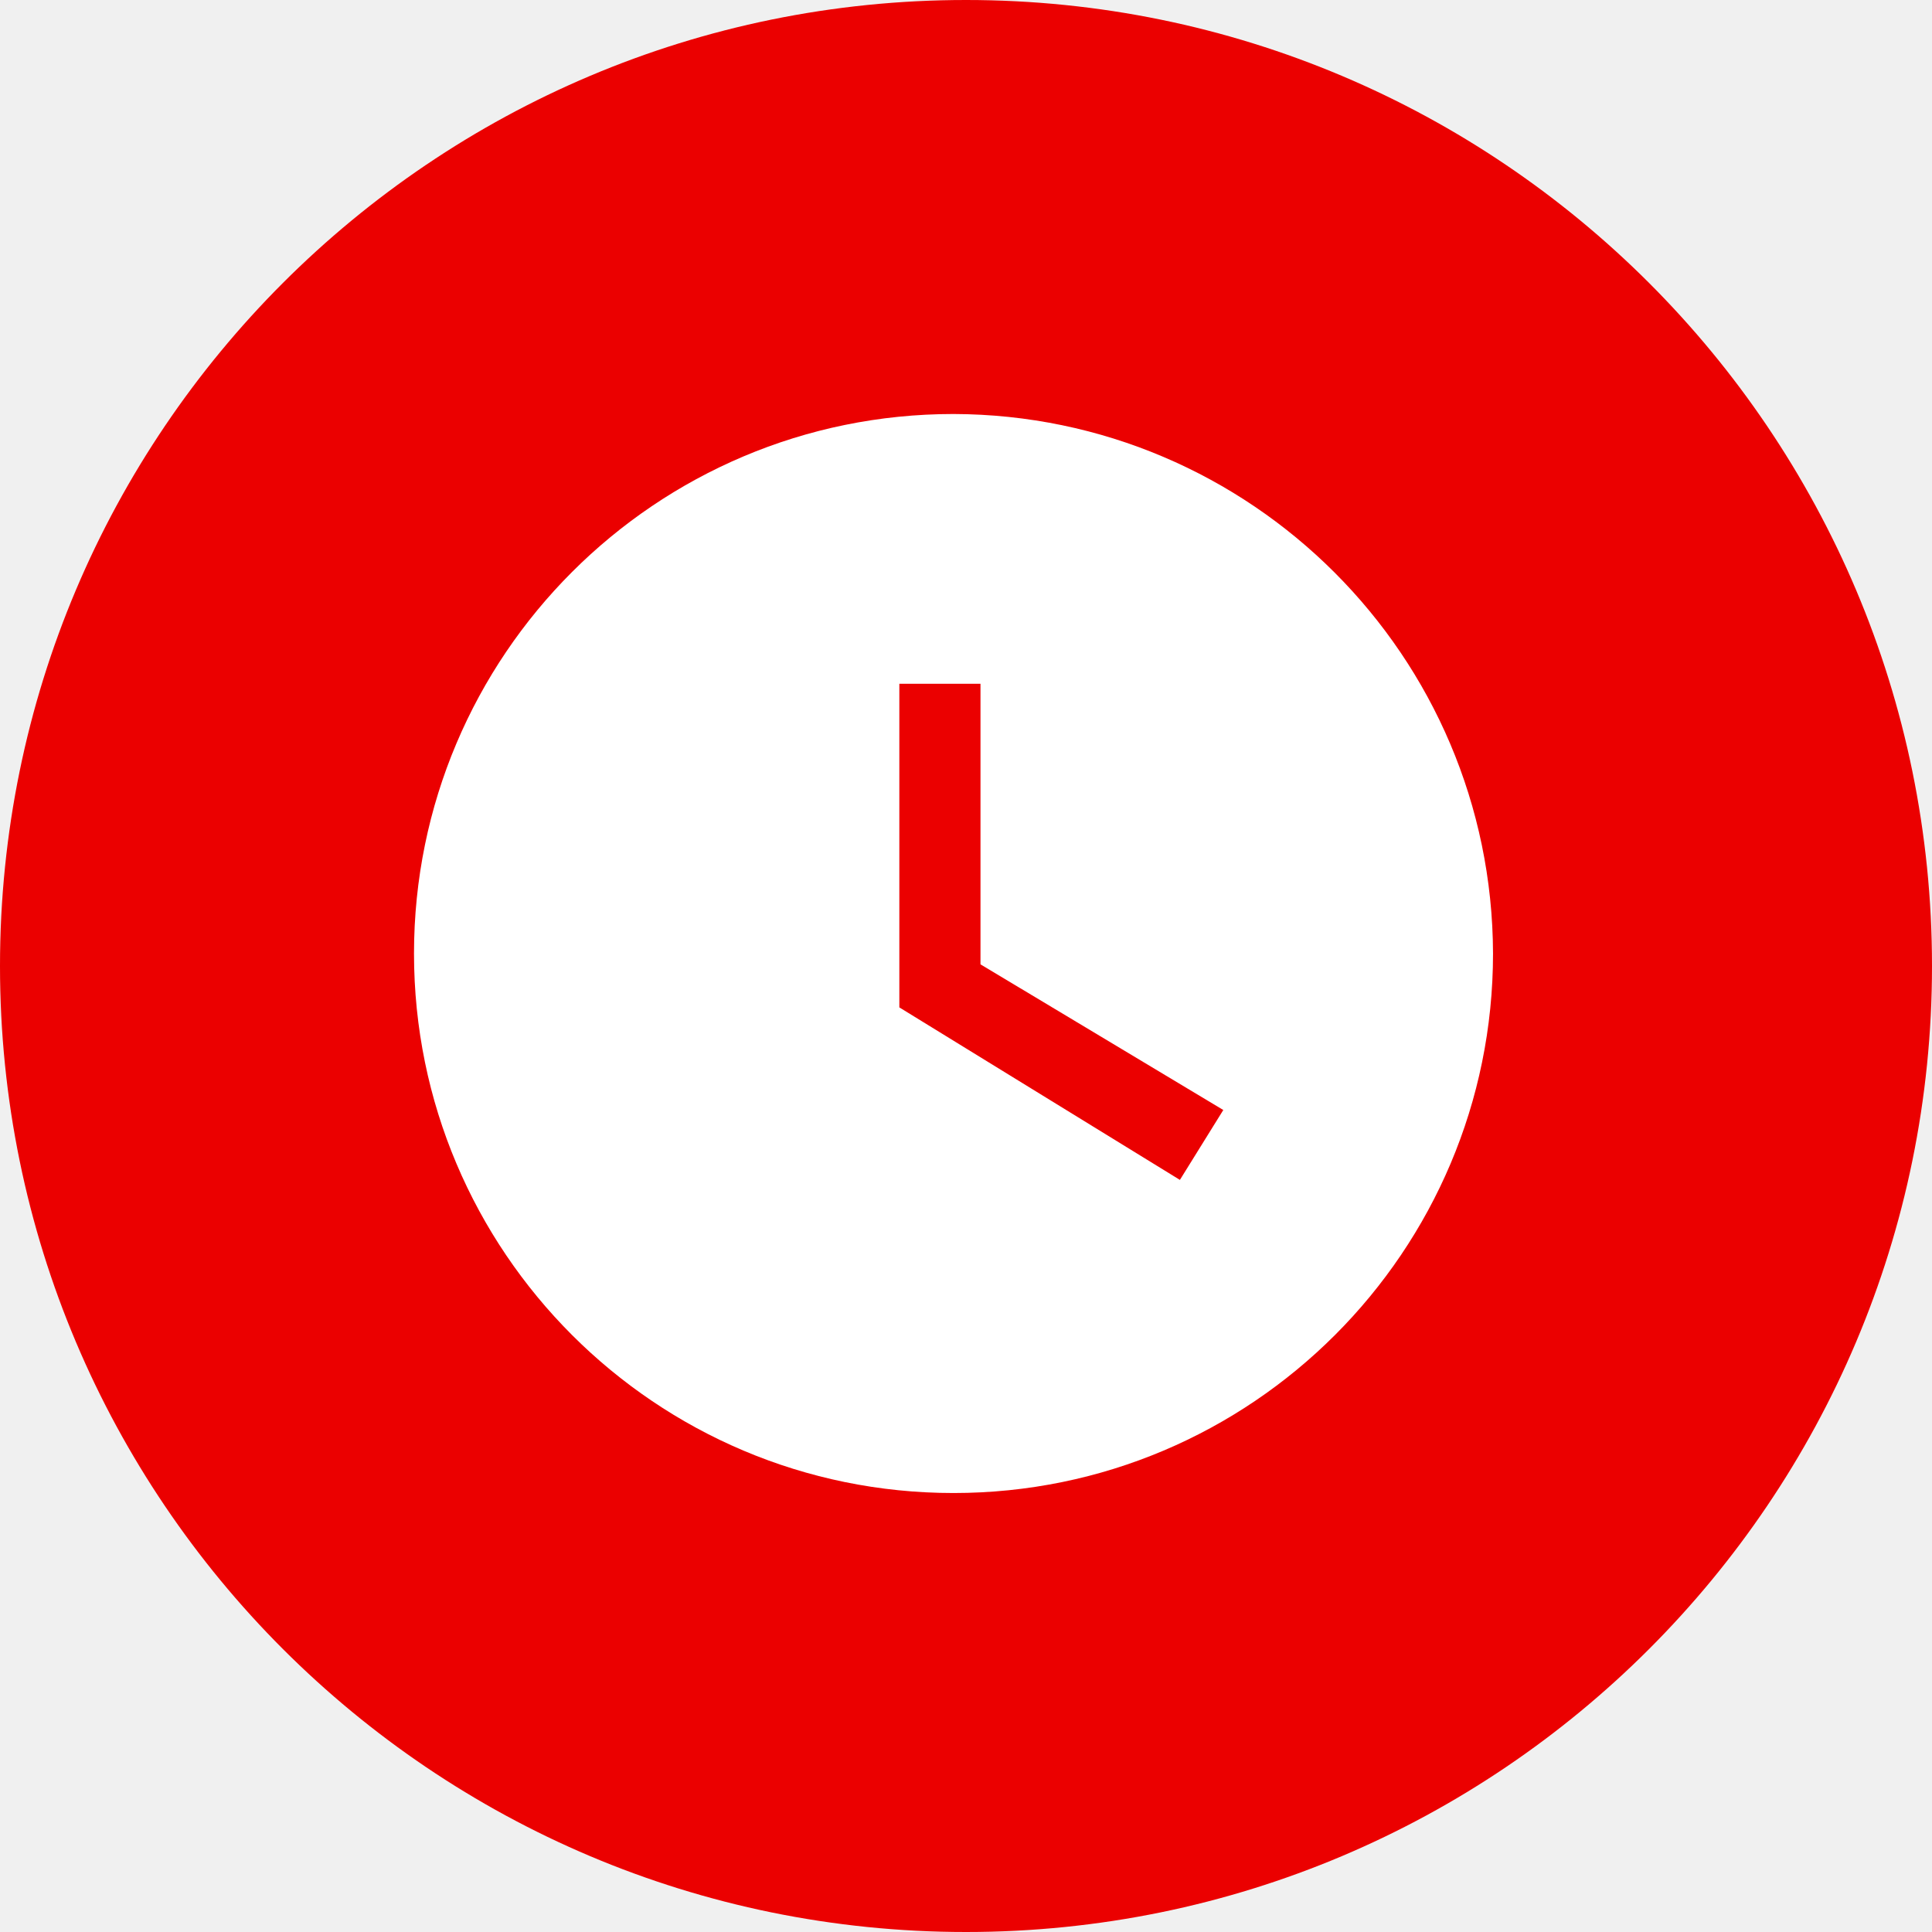
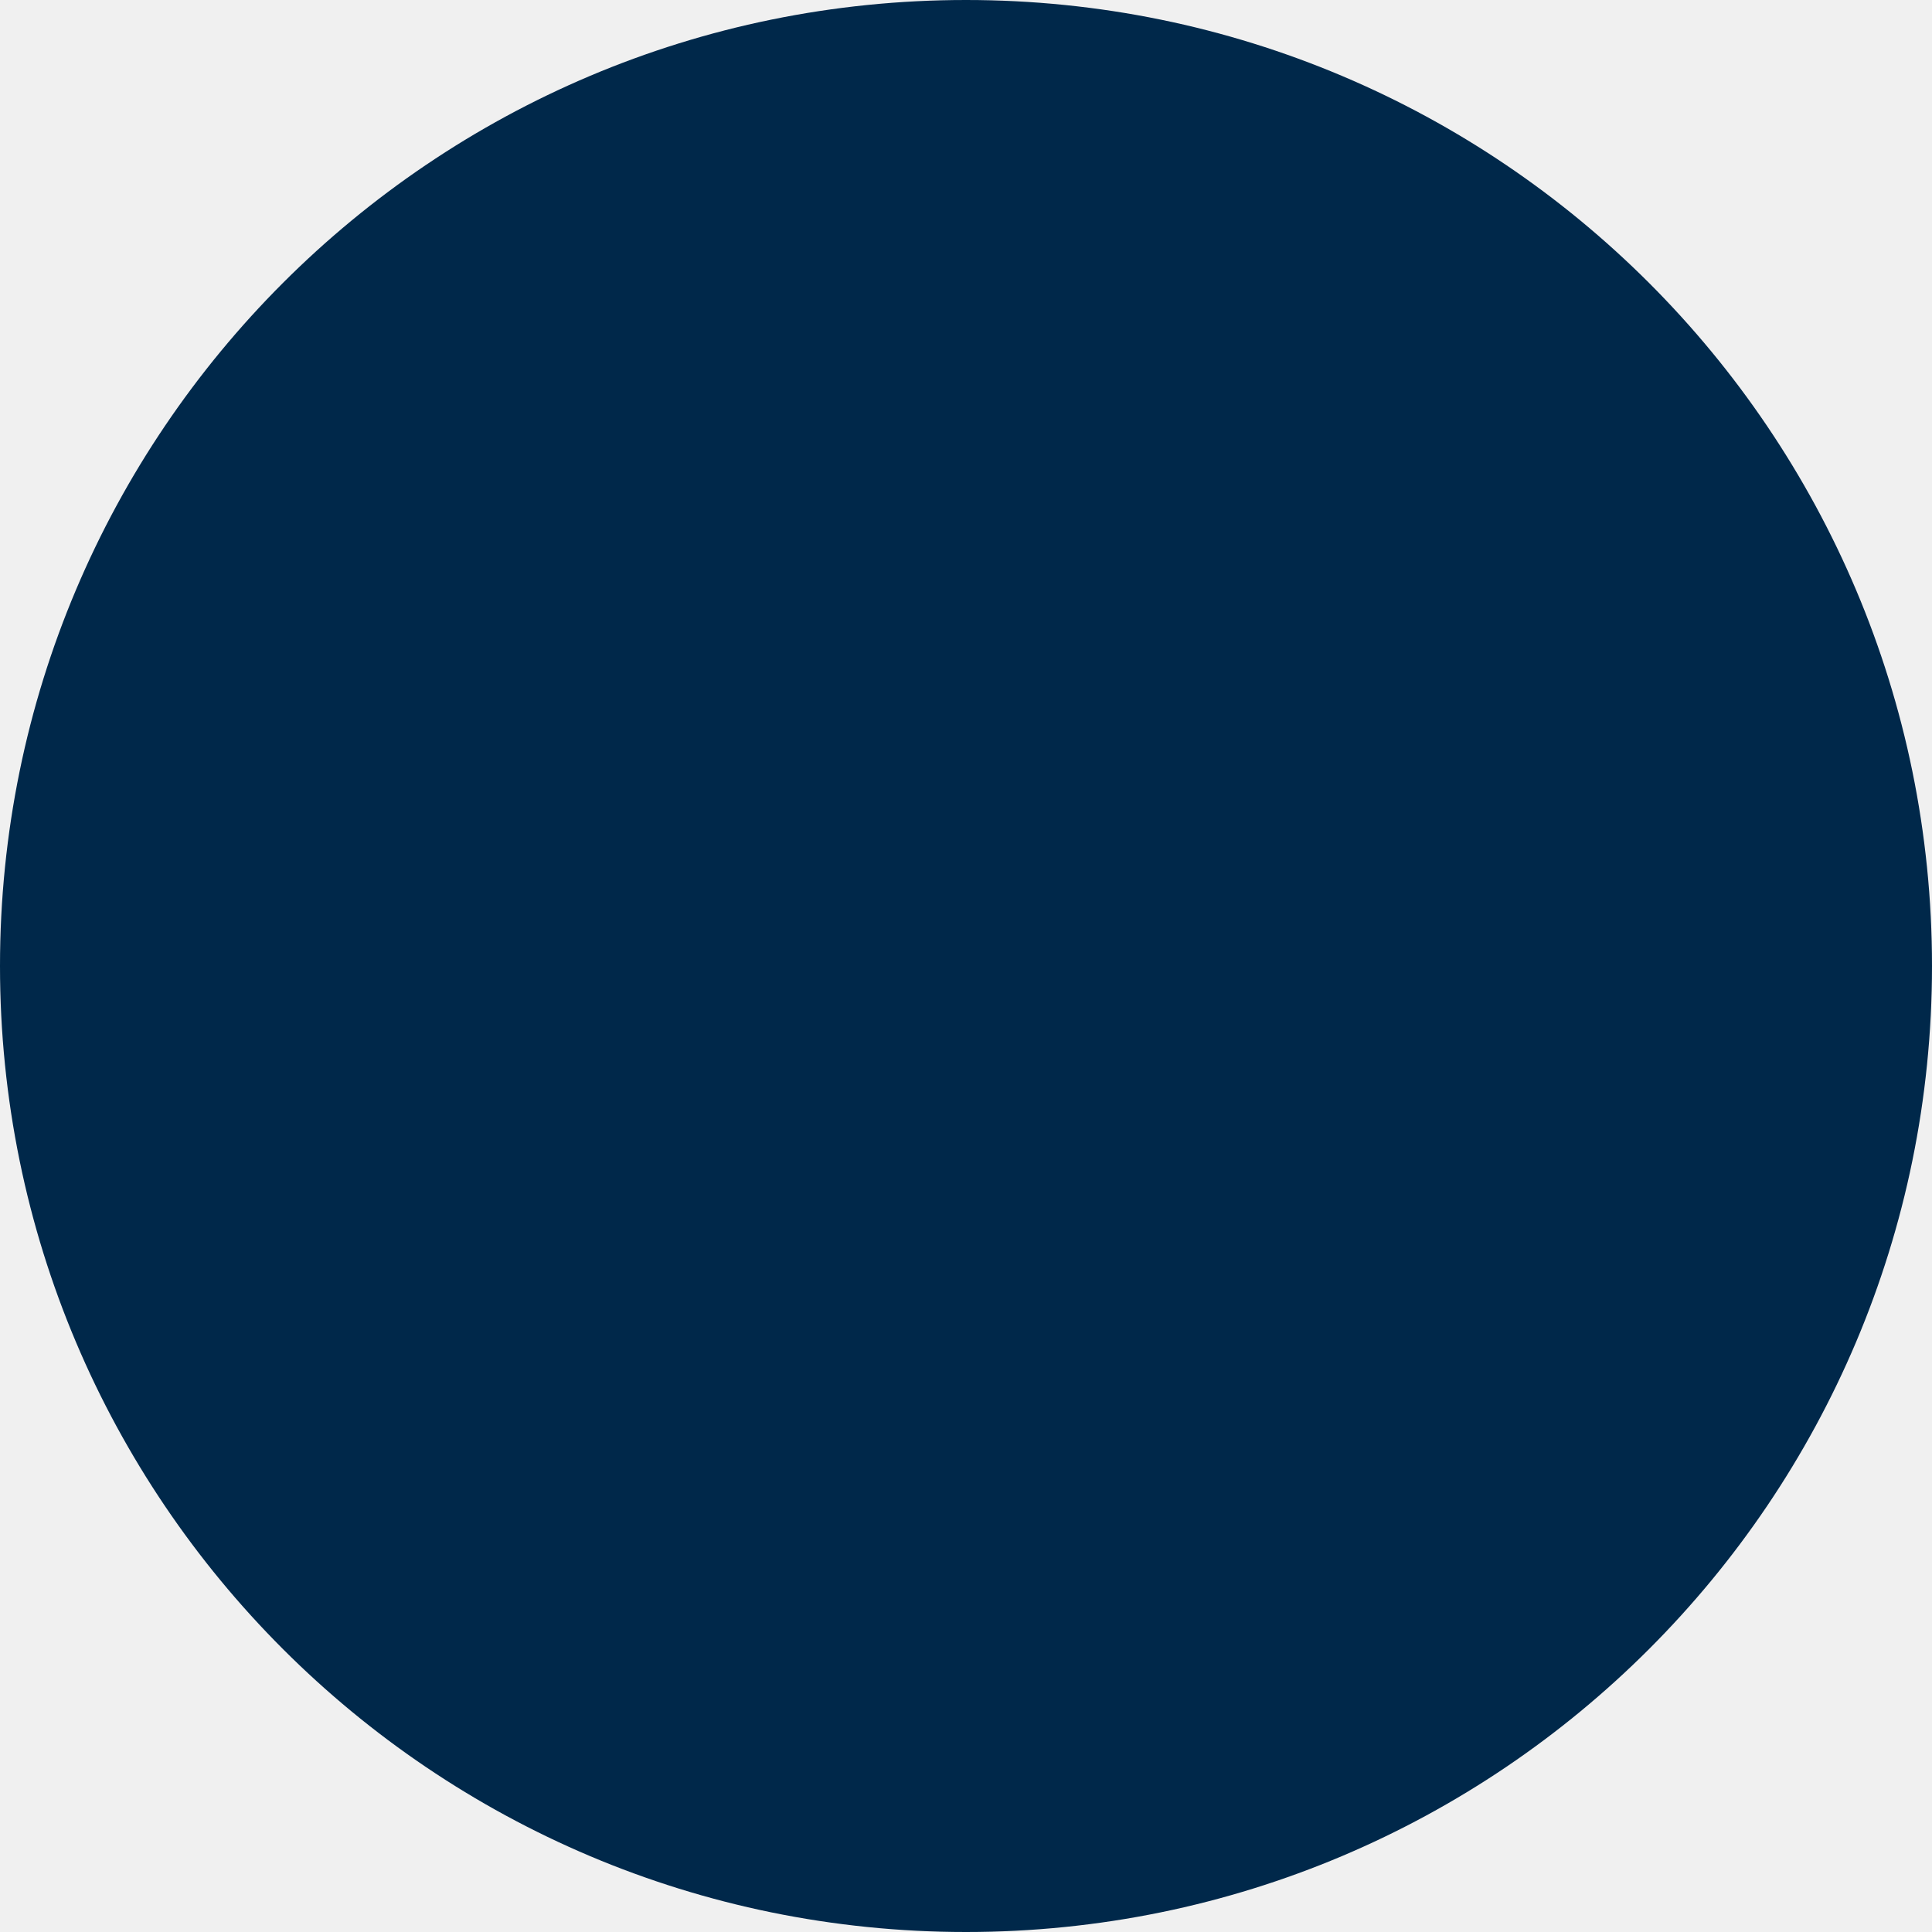
<svg xmlns="http://www.w3.org/2000/svg" width="28" height="28" viewBox="0 0 28 28">
  <g id="watch-icn" transform="translate(-52 -615)">
-     <circle id="Ellipse_1_copy" data-name="Ellipse 1 copy" cx="14" cy="14" r="14" transform="translate(52 615)" fill="#eb0000" />
-     <path id="Icon_material-watch-later" data-name="Icon material-watch-later" d="M10.819,3a7.819,7.819,0,1,0,7.819,7.819A7.842,7.842,0,0,0,10.819,3ZM14.1,14.1l-4.066-2.5V6.91H11.21v4.066l3.519,2.111Z" transform="translate(55 618)" fill="#fff" />
+     <circle id="Ellipse_1_copy" data-name="Ellipse 1 copy" cx="14" cy="14" r="14" transform="translate(52 615)" fill="#00284a" />
+     <path id="Icon_material-watch-later" data-name="Icon material-watch-later" d="M10.819,3a7.819,7.819,0,1,0,7.819,7.819A7.842,7.842,0,0,0,10.819,3ZM14.1,14.1l-4.066-2.5V6.91H11.21v4.066l3.519,2.111Z" transform="translate(55 618)" fill="#00284a" />
  </g>
</svg>
